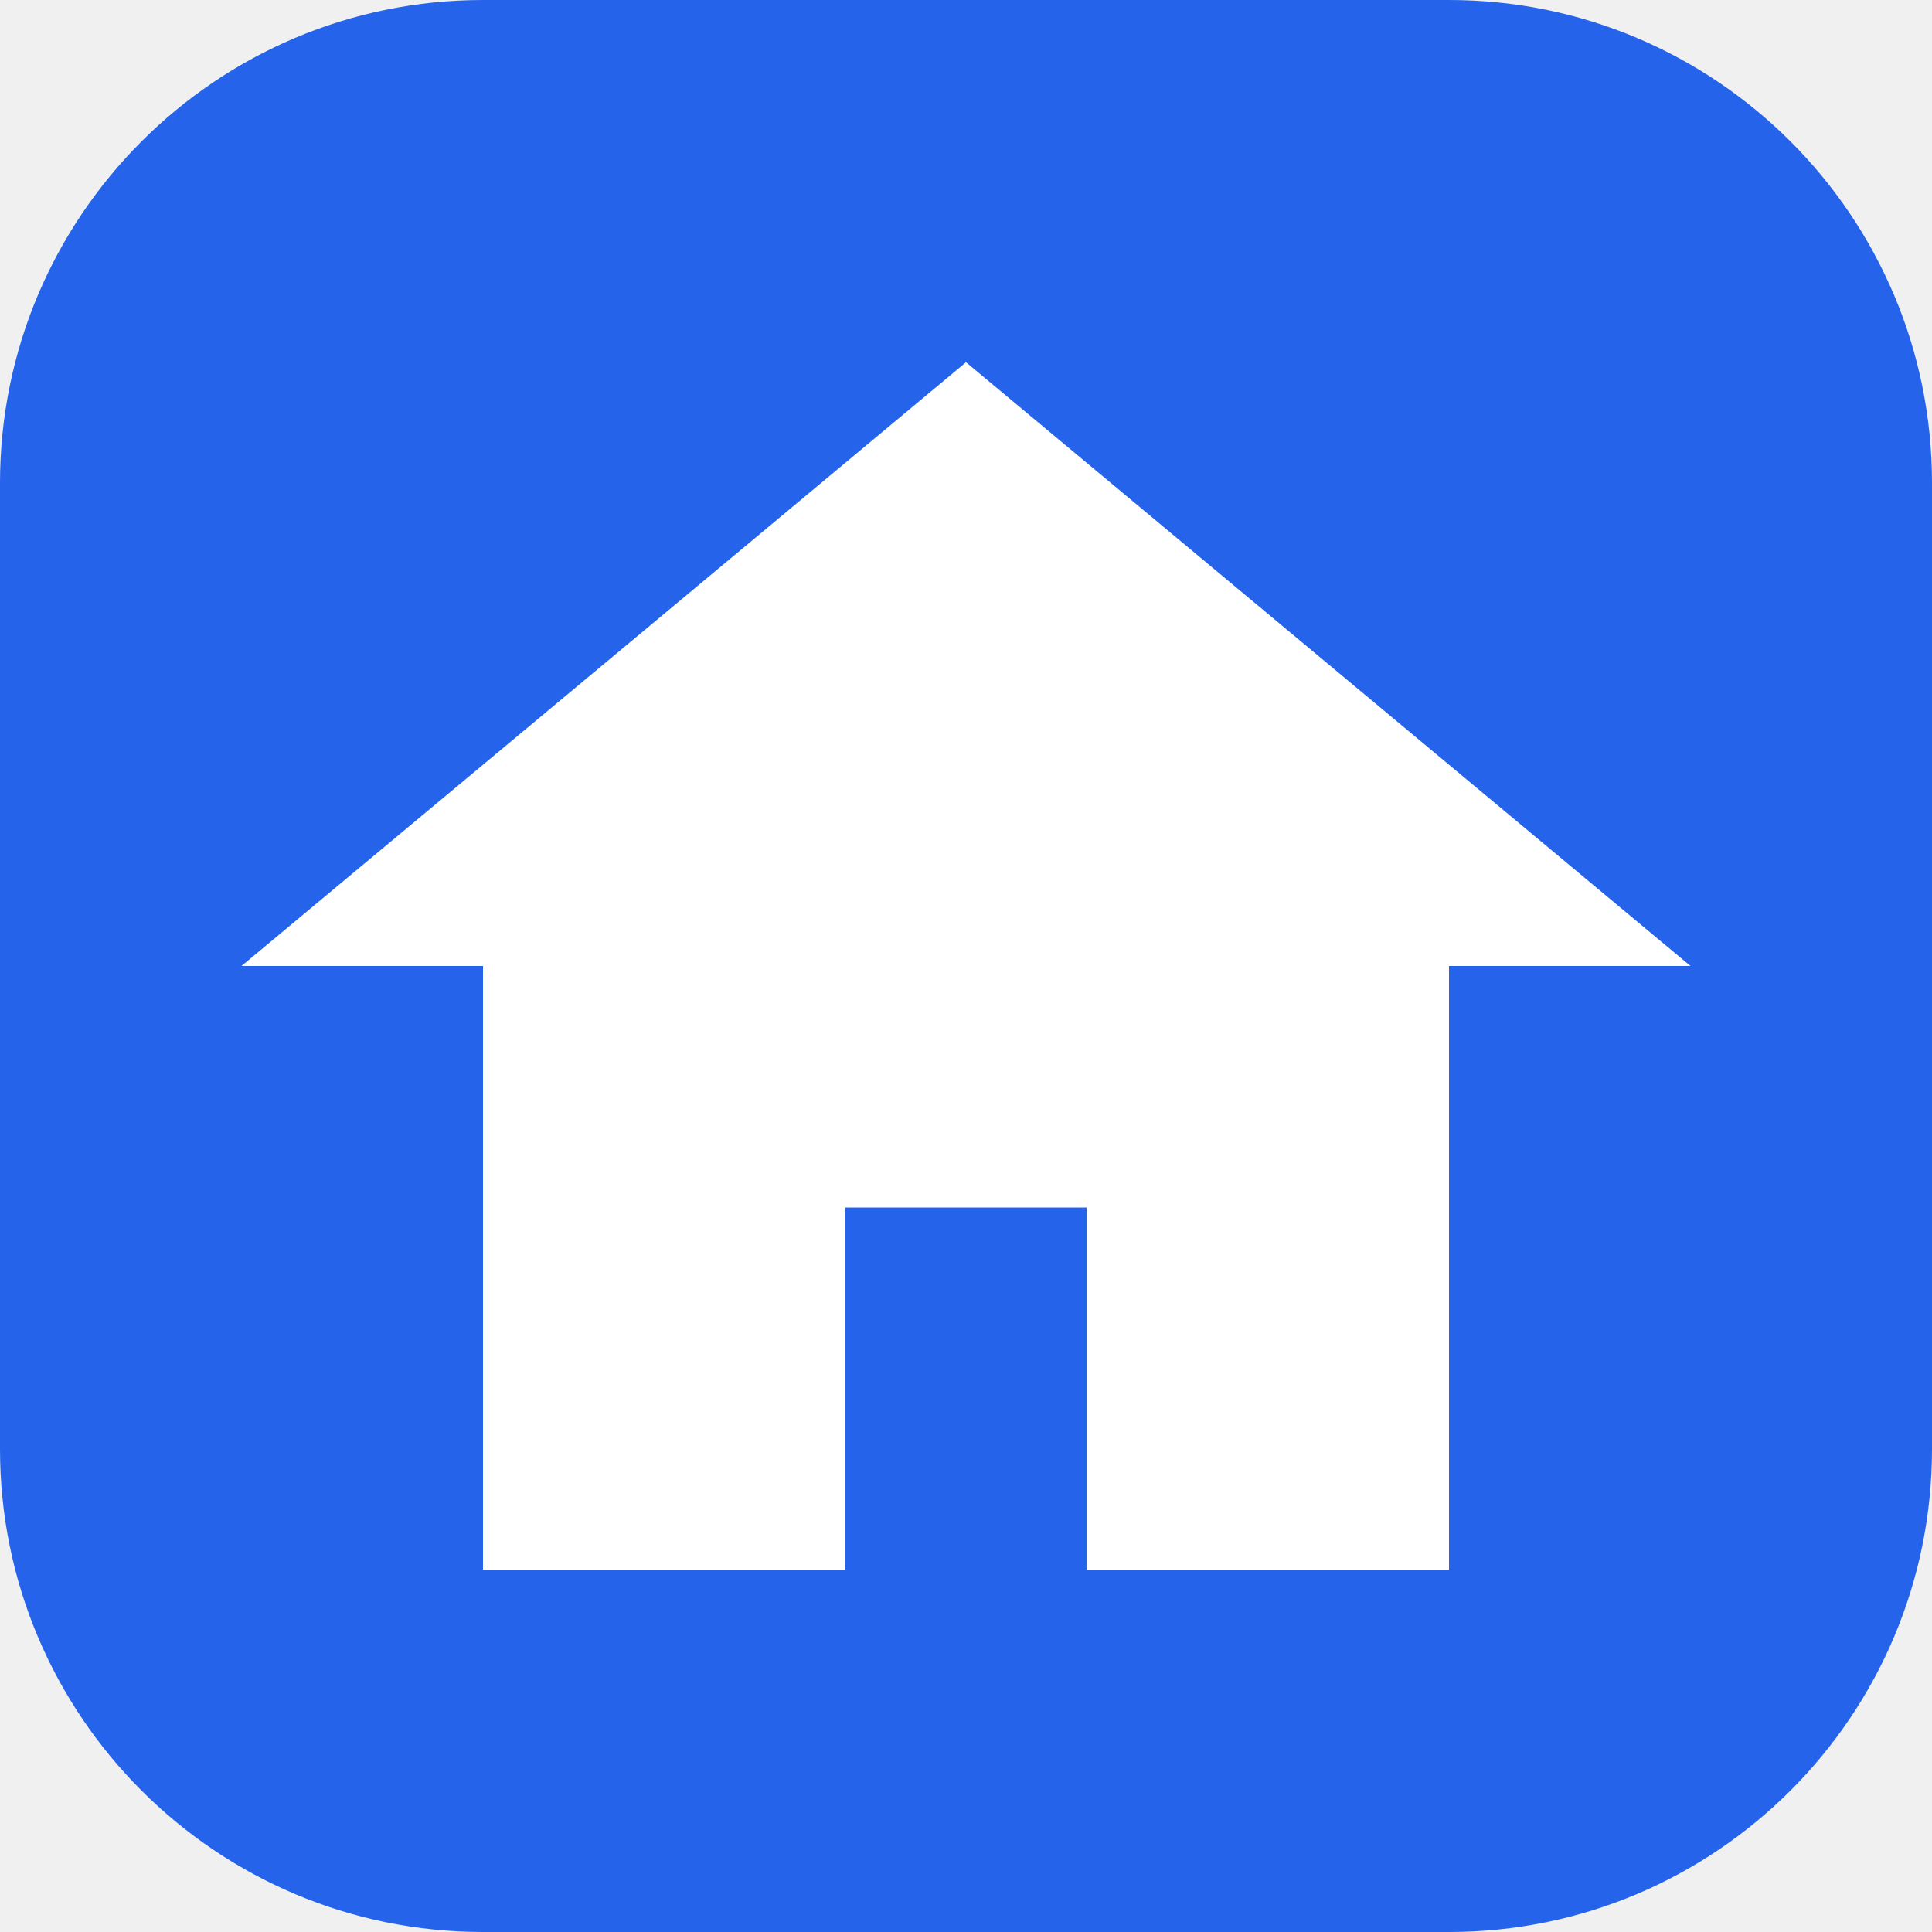
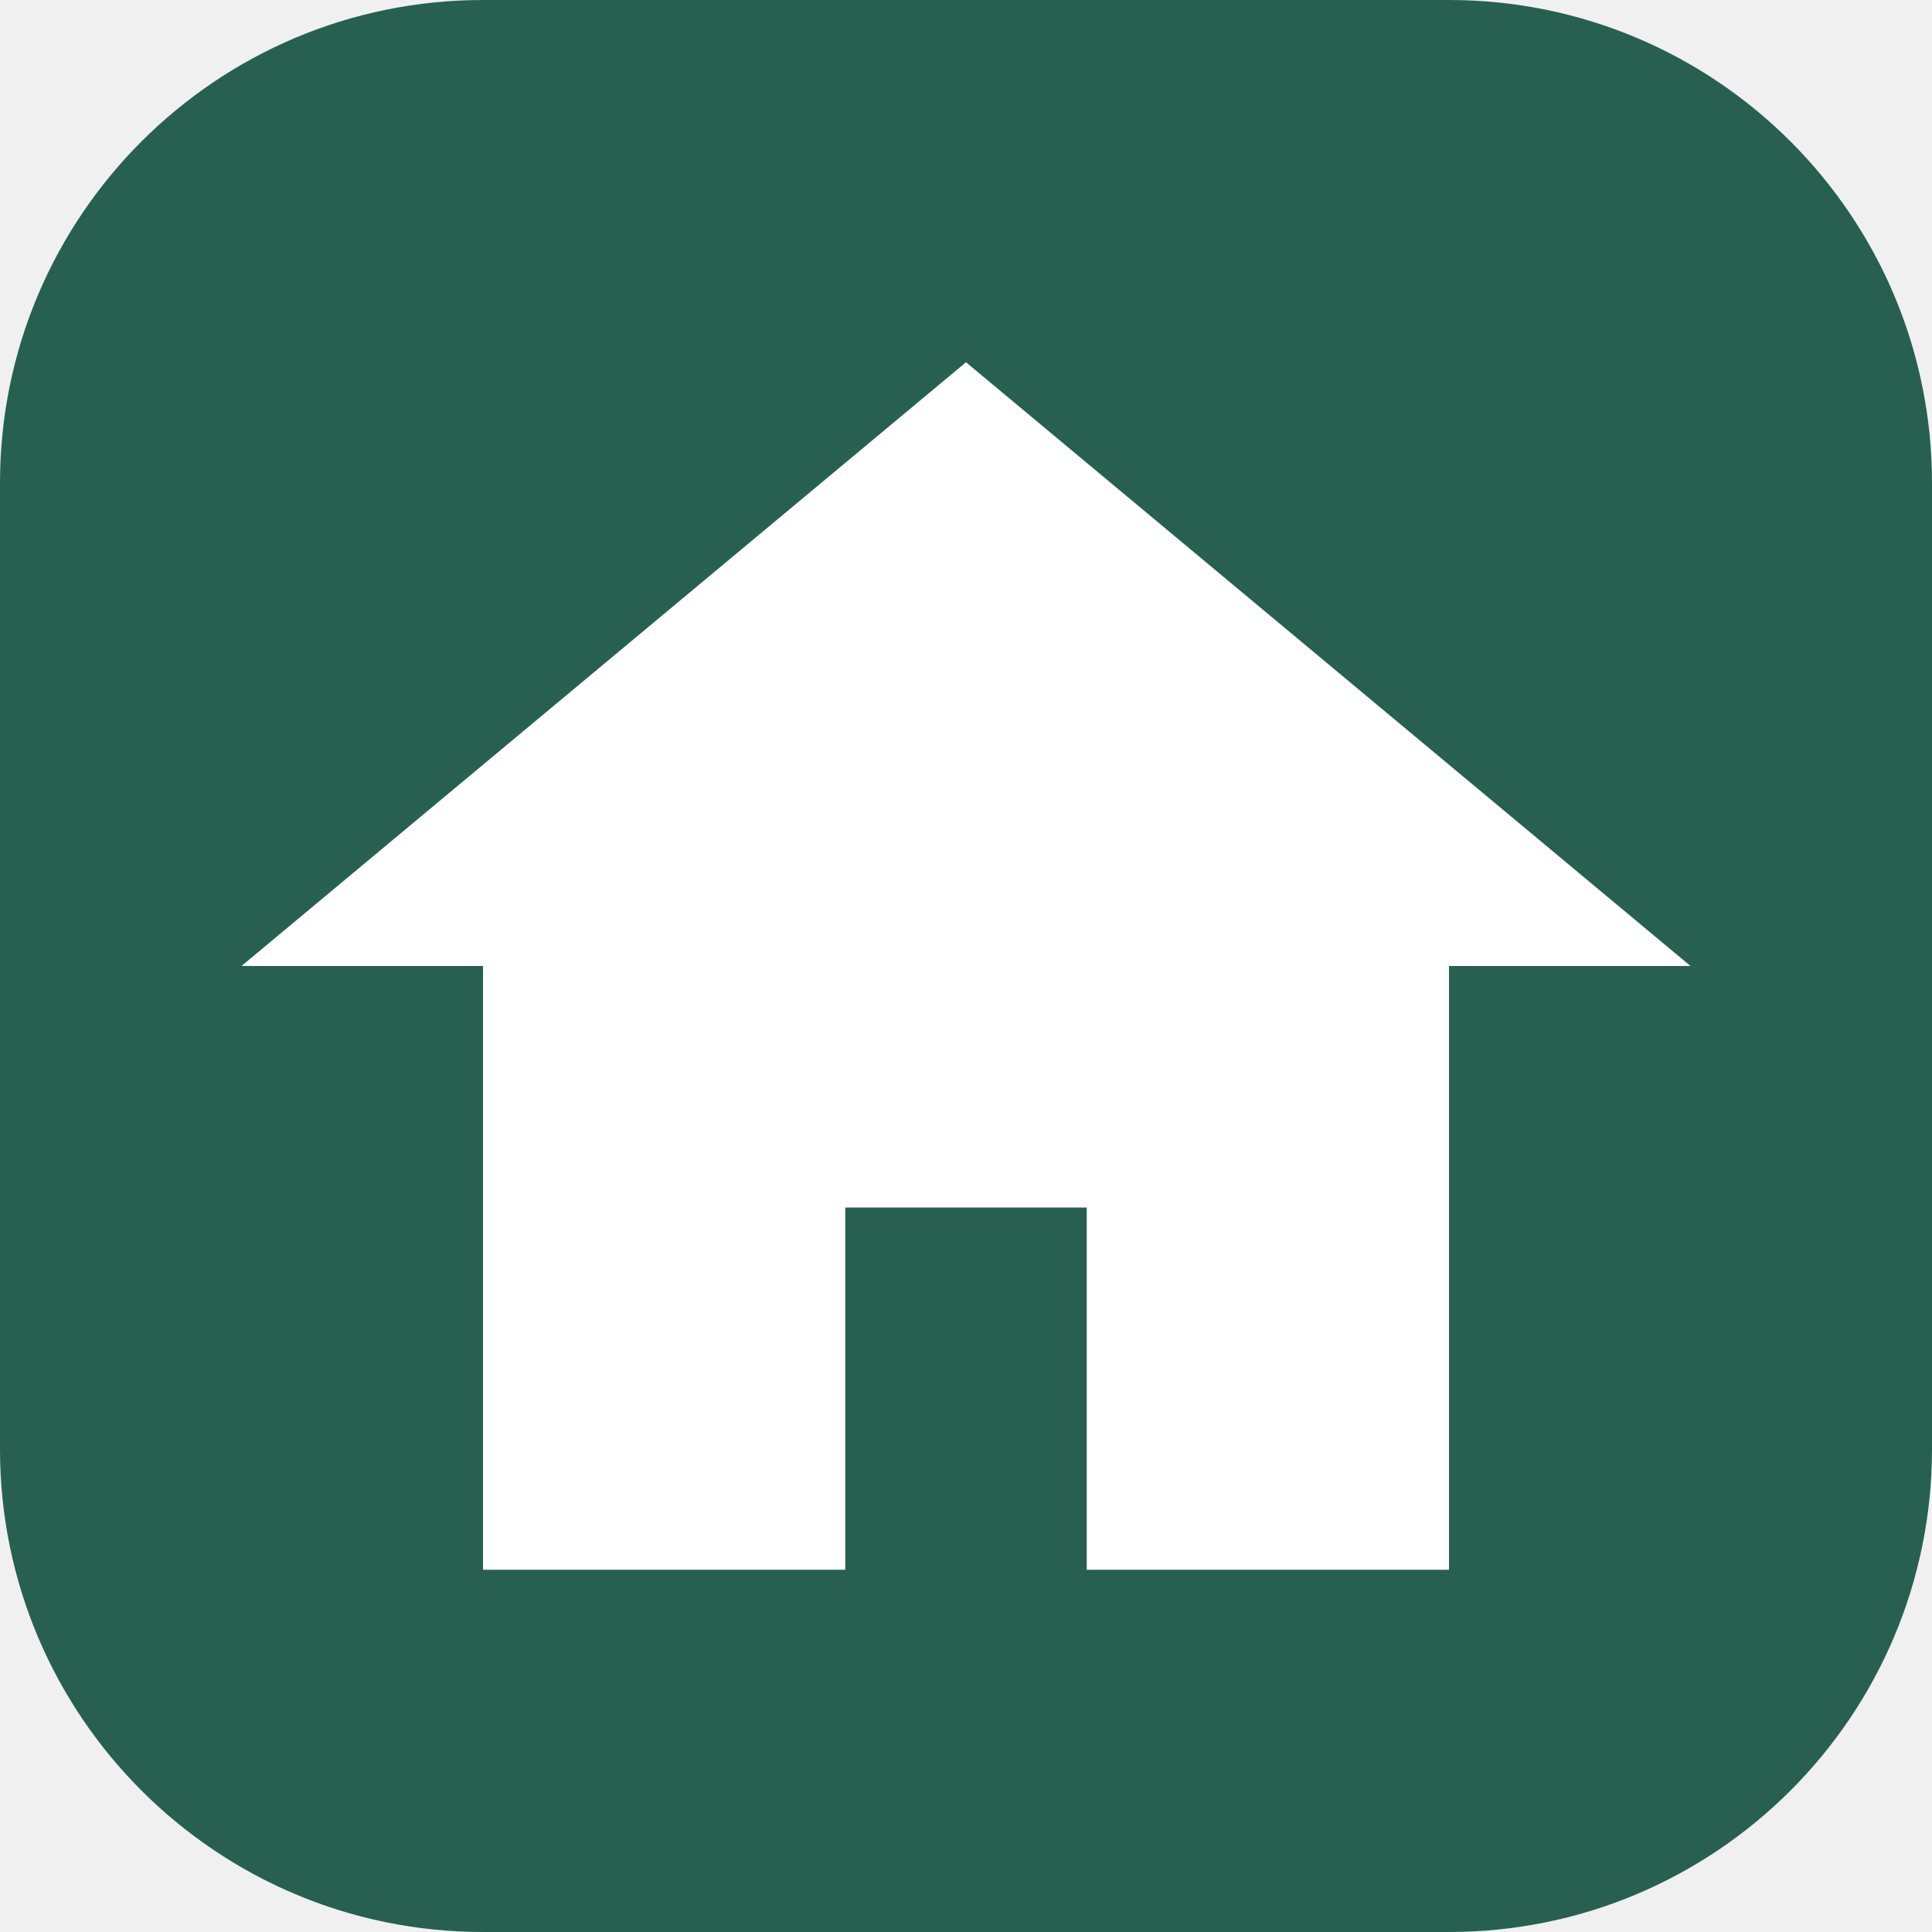
<svg xmlns="http://www.w3.org/2000/svg" viewBox="0 0 32 32" fill="none">
-   <rect width="32" height="32" rx="8" fill="#2563EB" />
+   <rect width="32" height="32" rx="8" fill="#276051" />
  <path d="M16 6L4 16h4v10h6v-6h4v6h6V16h4L16 6z" fill="white" />
</svg>
